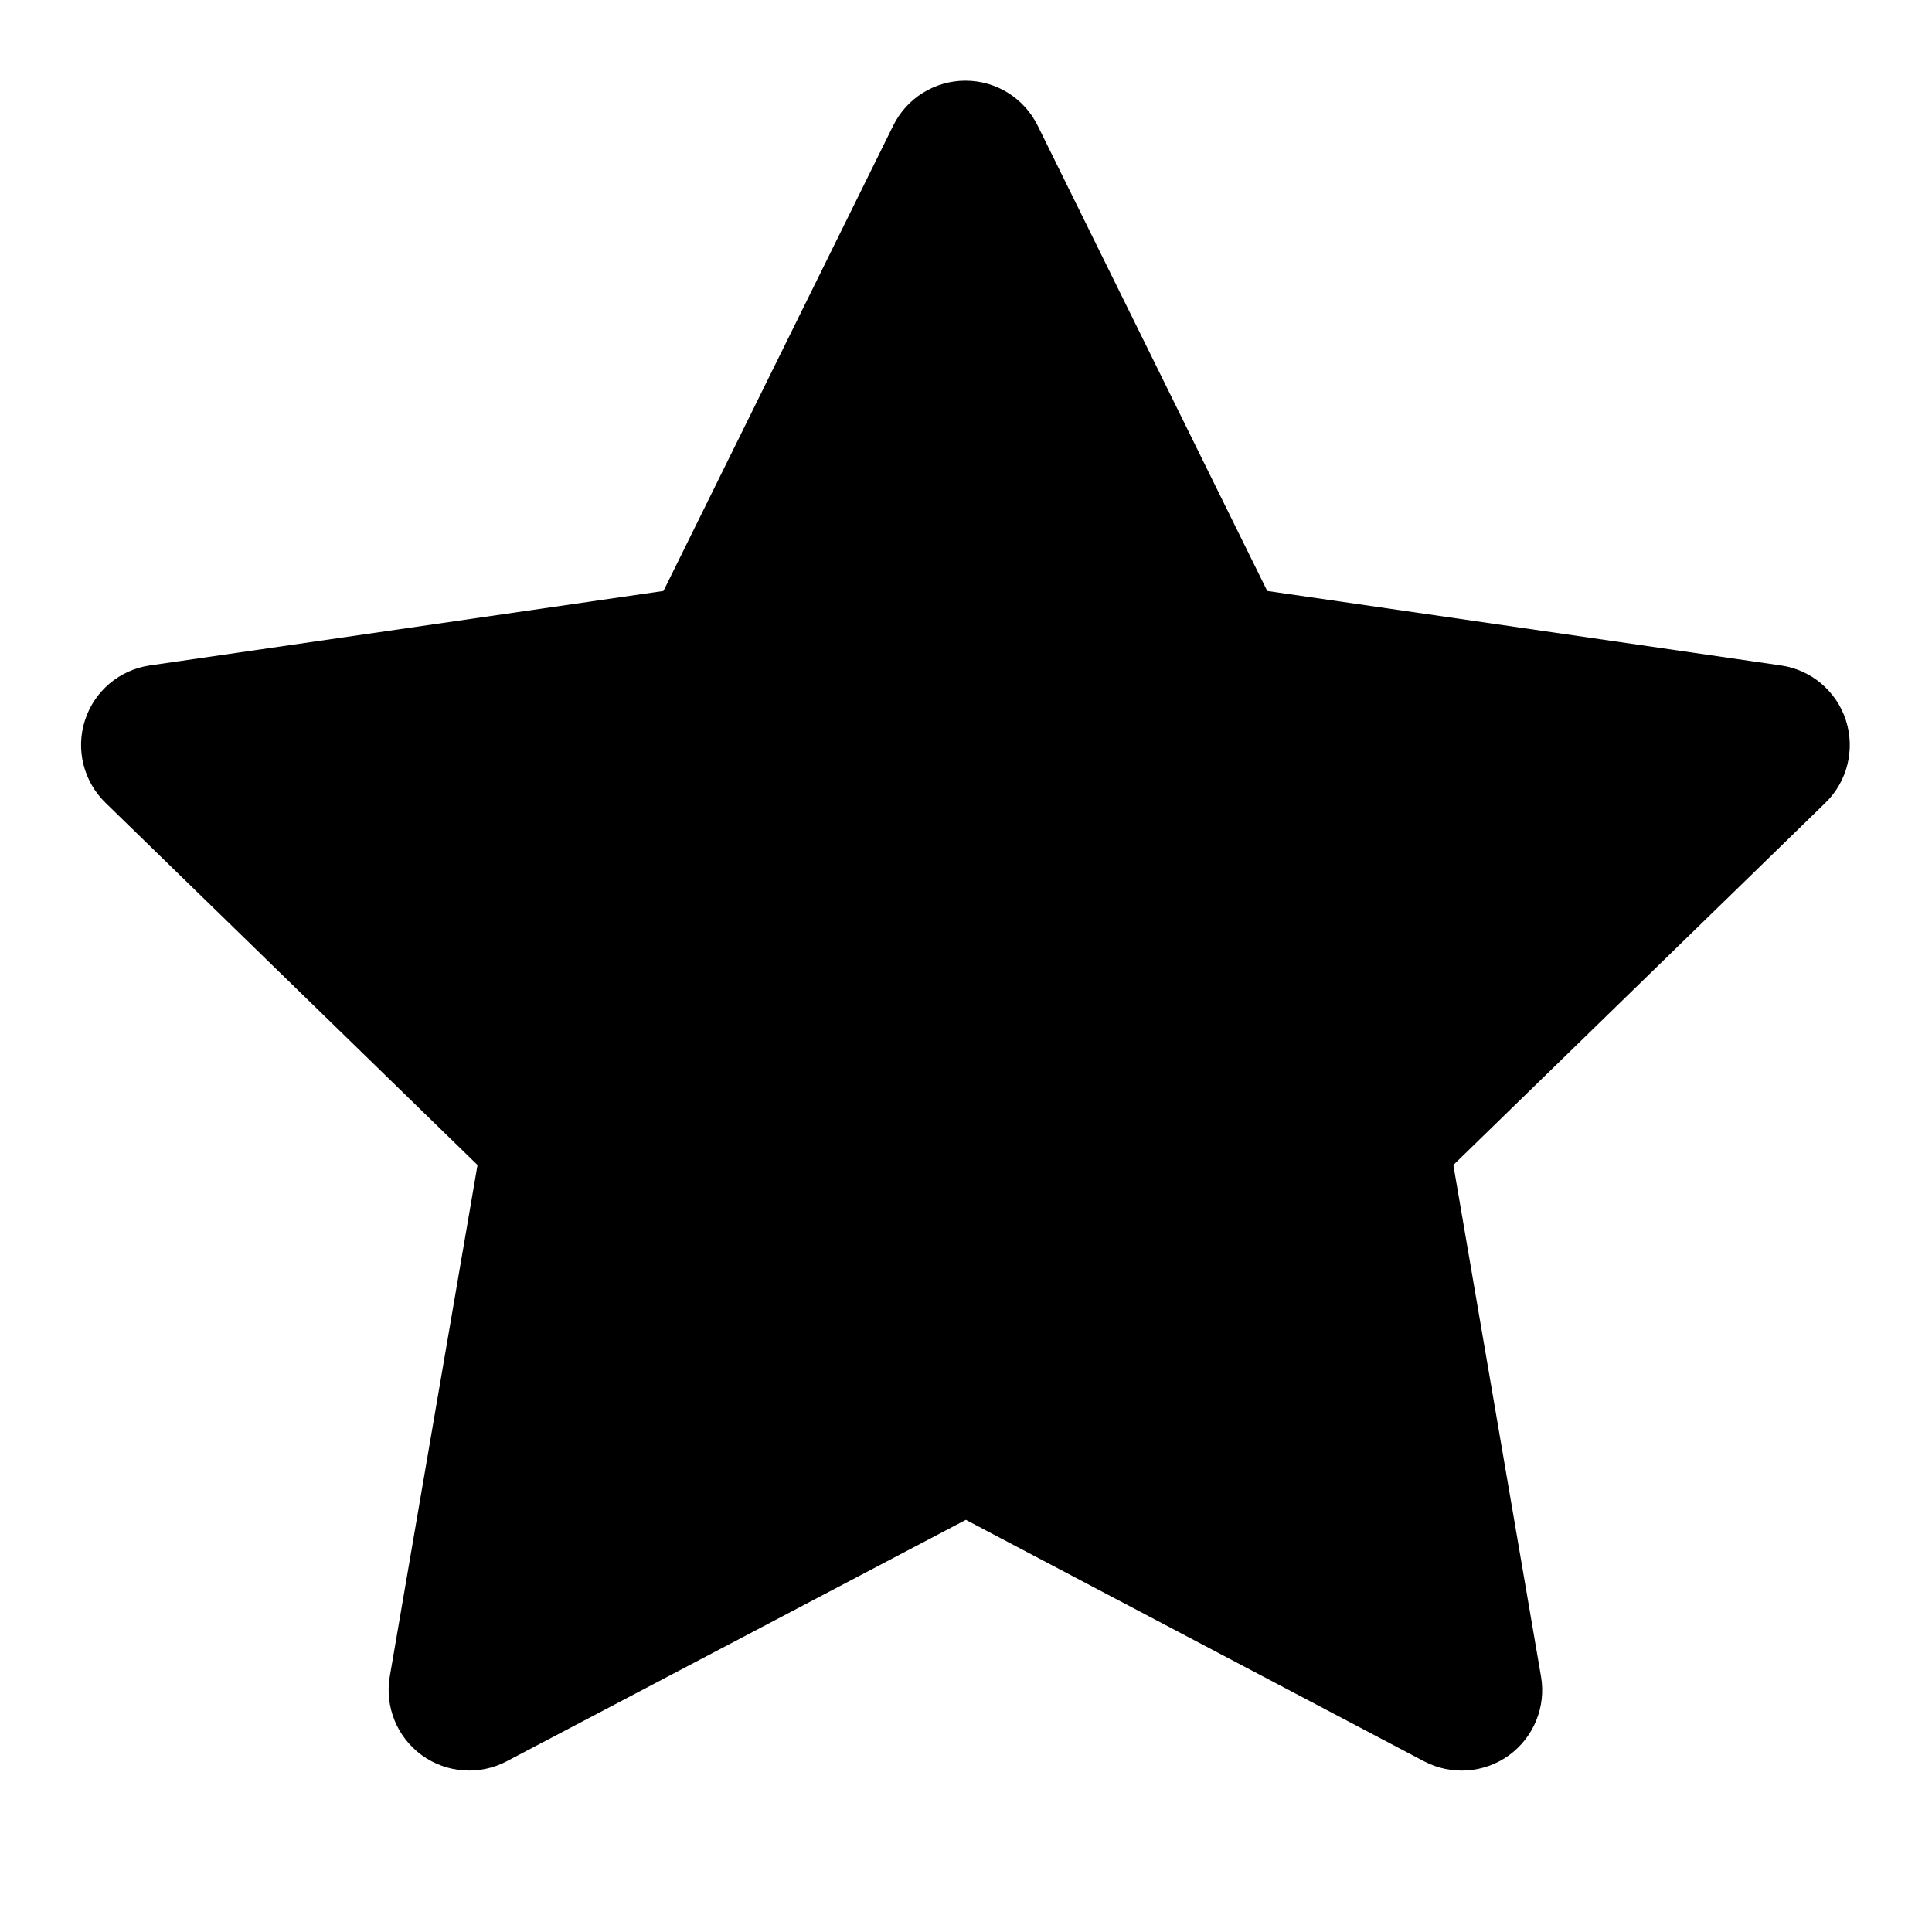
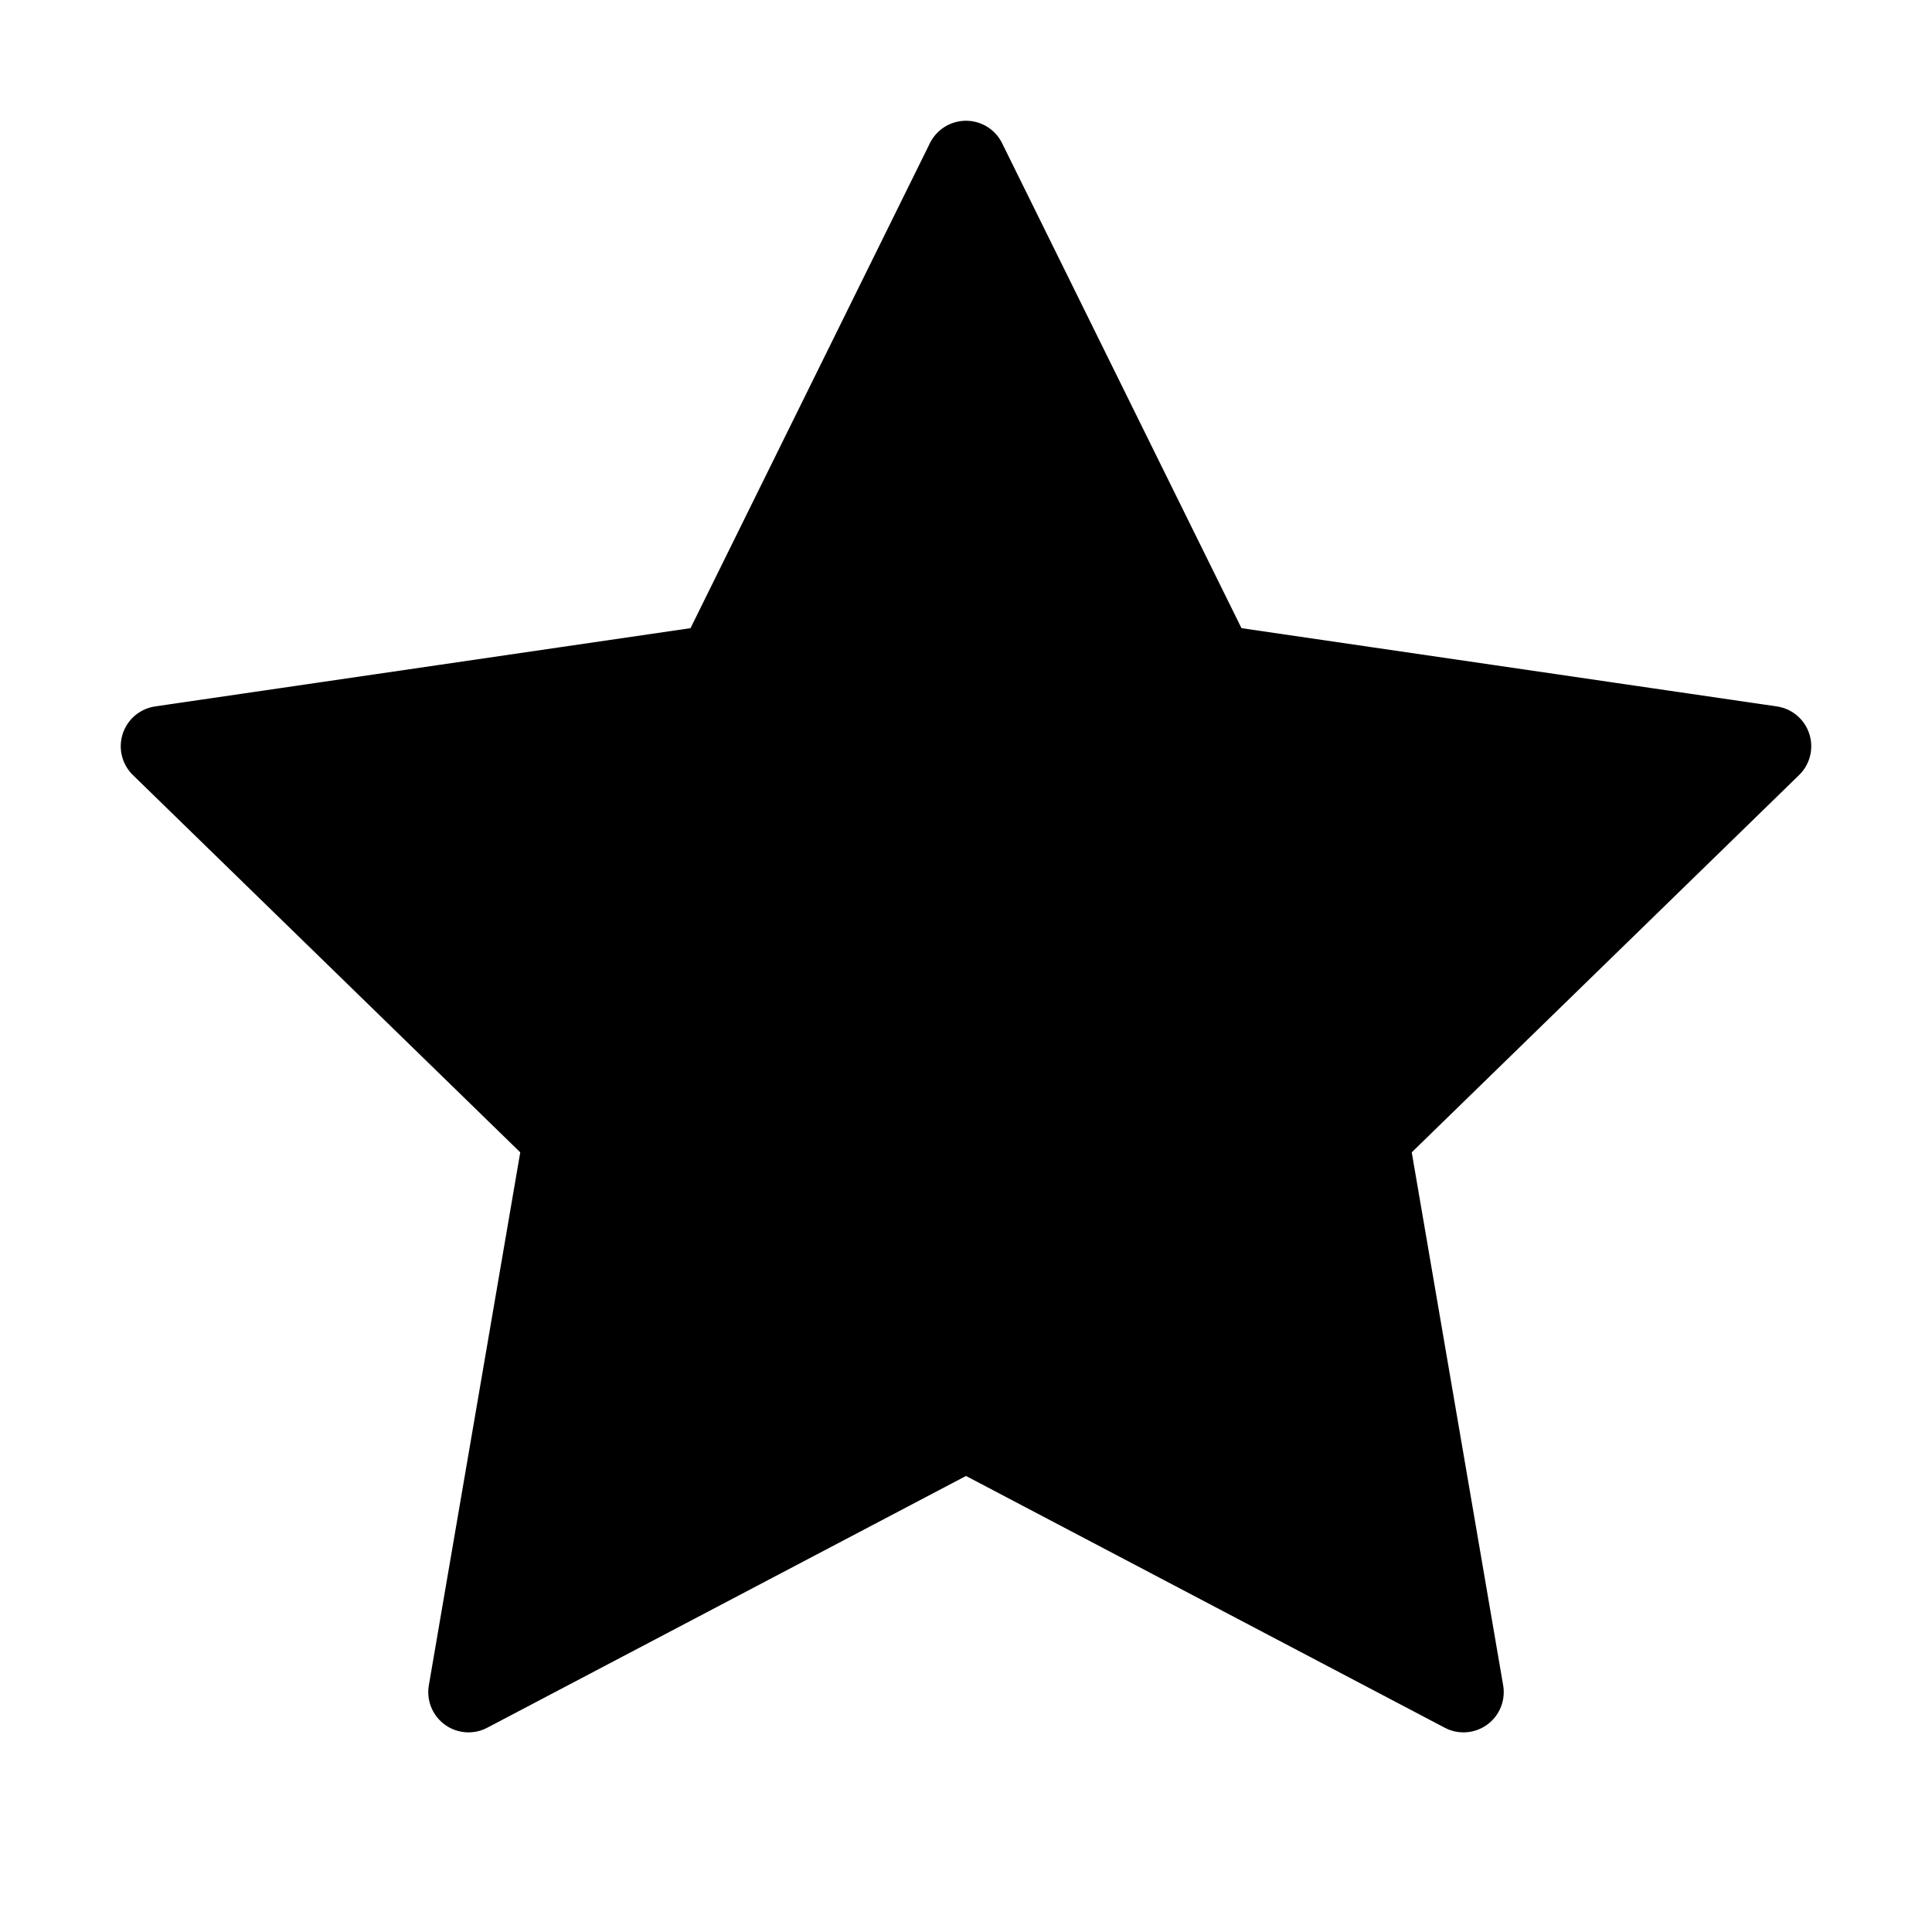
<svg xmlns="http://www.w3.org/2000/svg" width="24" height="24" viewBox="0 0 24 24" fill="none">
-   <g clip-path="url(#clip0_507_1258)">
-     <path d="M11.993 1.002C12.374 1.002 12.721 1.218 12.89 1.56L15.742 7.341L22.122 8.266C22.499 8.32 22.812 8.584 22.93 8.946C23.047 9.308 22.95 9.706 22.677 9.972L18.054 14.472L19.143 20.826C19.208 21.201 19.053 21.581 18.745 21.805C18.437 22.028 18.028 22.057 17.691 21.88L11.998 18.88L6.293 21.88C5.956 22.057 5.548 22.027 5.24 21.804C4.932 21.58 4.778 21.201 4.842 20.826L5.932 14.472L1.31 9.972C1.037 9.706 0.938 9.308 1.056 8.946C1.173 8.584 1.486 8.32 1.863 8.266L8.242 7.341L11.096 1.56C11.264 1.218 11.613 1.002 11.993 1.002Z" fill="currentColor" />
-   </g>
+   <path d="M12 2L15.09 8.26L22 9.27L17 14.14L18.18 21.02L12 17.77L5.82 21.02L7 14.14L2 9.27L8.91 8.26L12 2Z" fill="currentColor" stroke="currentColor" stroke-width="1" stroke-linecap="round" stroke-linejoin="round" />
</svg>
